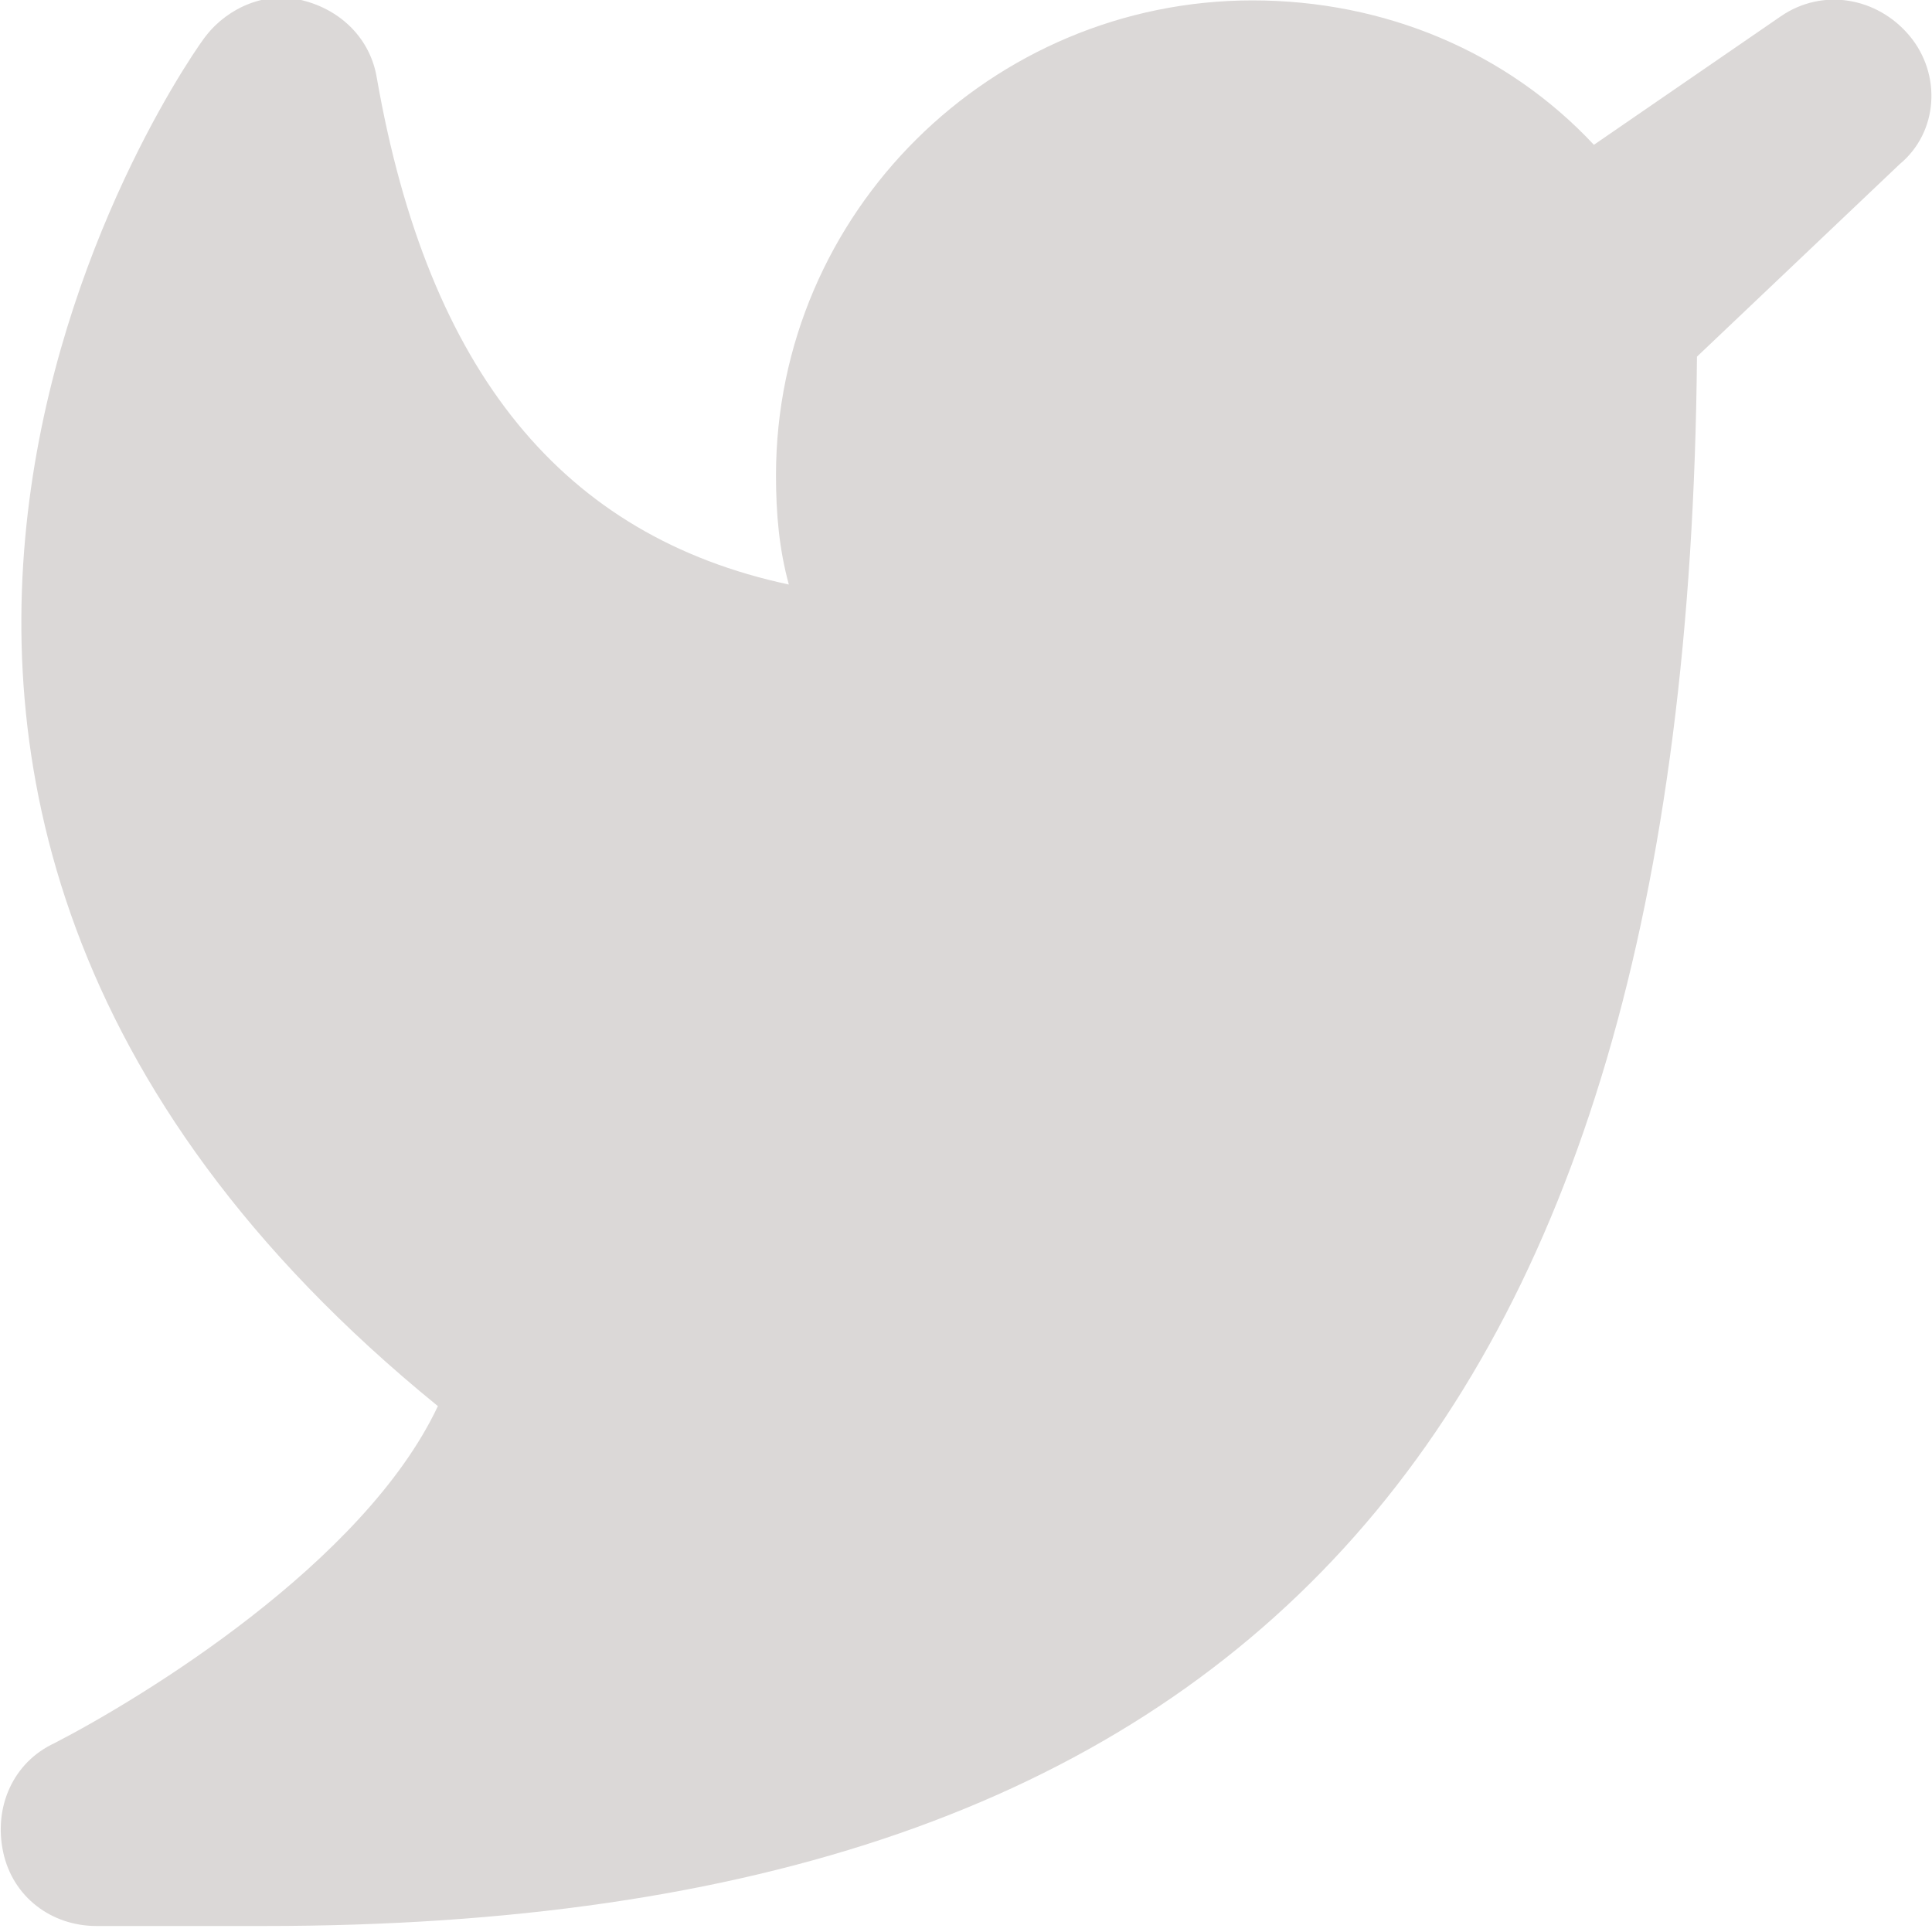
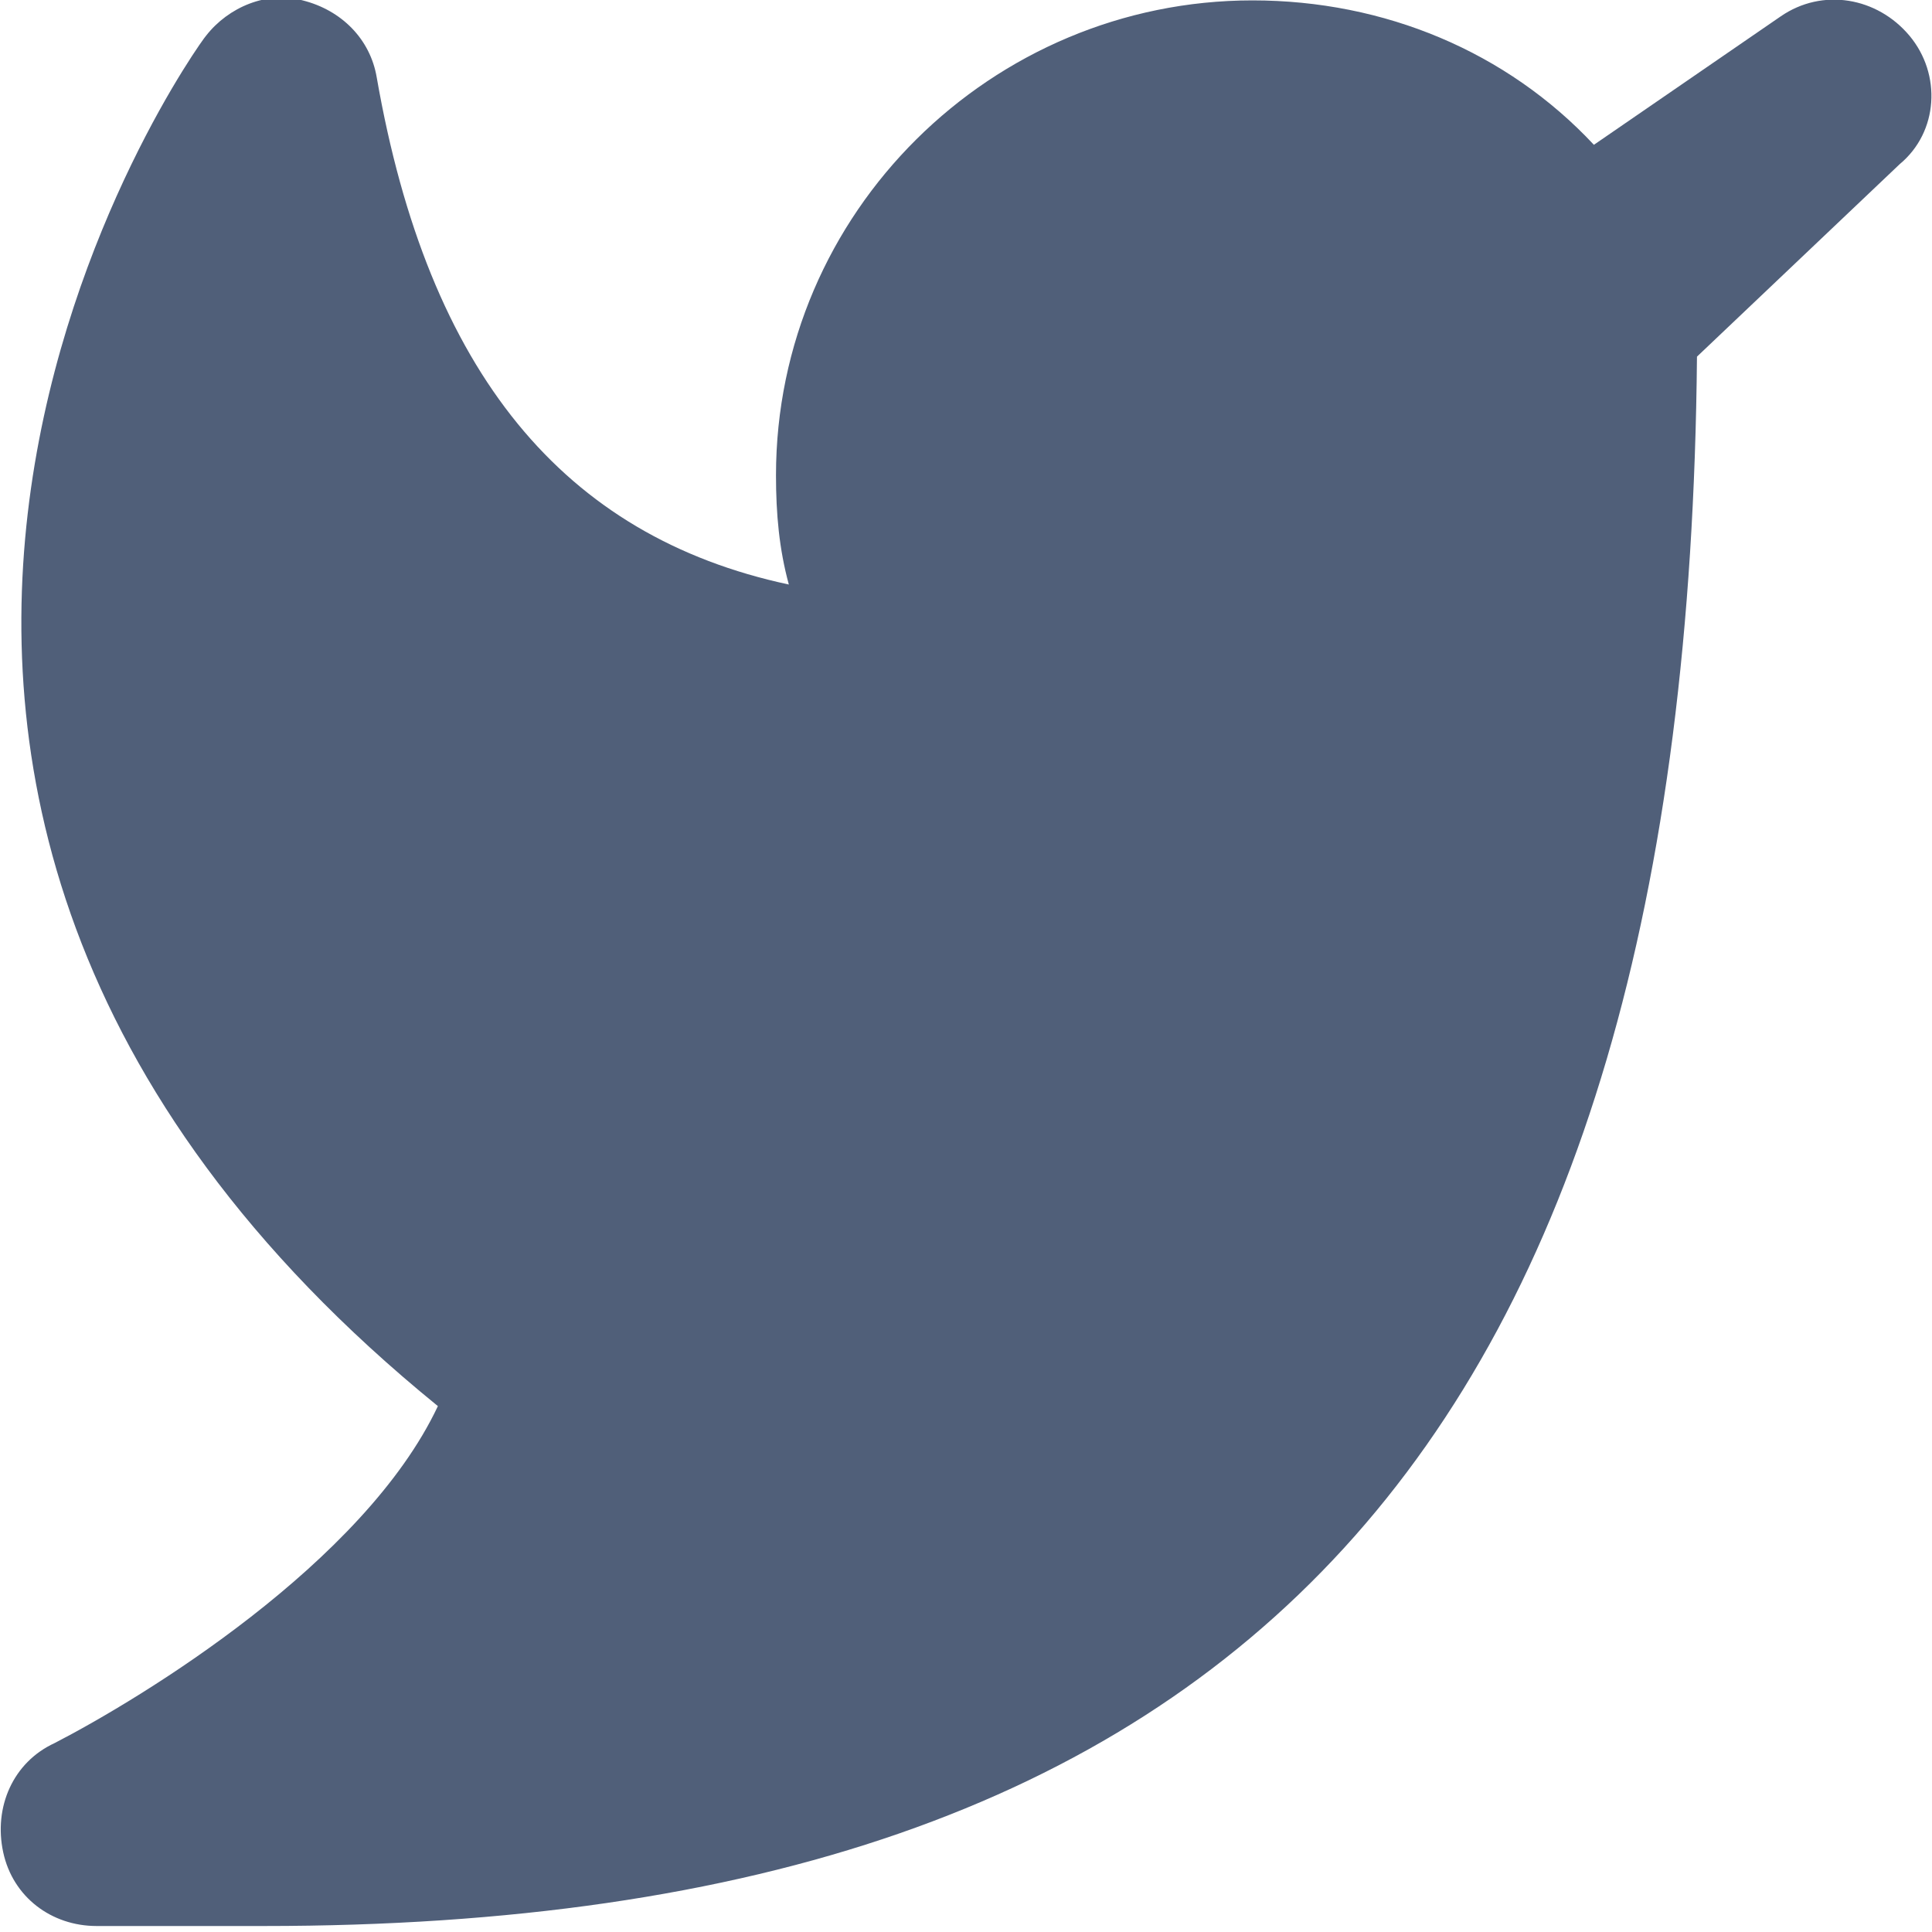
<svg xmlns="http://www.w3.org/2000/svg" width="20" height="20" viewBox="0 0 20 20" fill="none">
-   <path d="M19.767 0.37C19.433 -0.029 18.866 -0.129 18.433 0.17L16.5 1.499C15.6 0.536 14.333 0.004 12.966 0.004C10.267 0.004 8.033 2.197 8.033 4.921C8.033 5.32 8.066 5.685 8.166 6.051C5.833 5.552 4.433 3.858 3.9 0.802C3.833 0.403 3.533 0.104 3.133 0.004C2.766 -0.095 2.366 0.071 2.133 0.37C2.066 0.436 -3.434 8.077 4.533 14.556C3.766 16.184 1.466 17.579 0.566 18.044C0.133 18.244 -0.067 18.709 0.033 19.174C0.133 19.639 0.533 19.938 1 19.938H2.733C12.867 19.938 17.466 14.921 17.567 3.692L19.666 1.699C20.067 1.366 20.1 0.768 19.767 0.37Z" fill="#DBD8D7" />
+   <path d="M19.767 0.37C19.433 -0.029 18.866 -0.129 18.433 0.17L16.5 1.499C15.6 0.536 14.333 0.004 12.966 0.004C10.267 0.004 8.033 2.197 8.033 4.921C8.033 5.32 8.066 5.685 8.166 6.051C5.833 5.552 4.433 3.858 3.9 0.802C3.833 0.403 3.533 0.104 3.133 0.004C2.766 -0.095 2.366 0.071 2.133 0.37C2.066 0.436 -3.434 8.077 4.533 14.556C3.766 16.184 1.466 17.579 0.566 18.044C0.133 18.243 -0.067 18.709 0.033 19.174C0.133 19.639 0.533 19.938 1 19.938H2.733C12.867 19.938 17.466 14.921 17.567 3.692L19.666 1.699C20.067 1.366 20.1 0.768 19.767 0.37Z" fill="#505F79" />
</svg>
